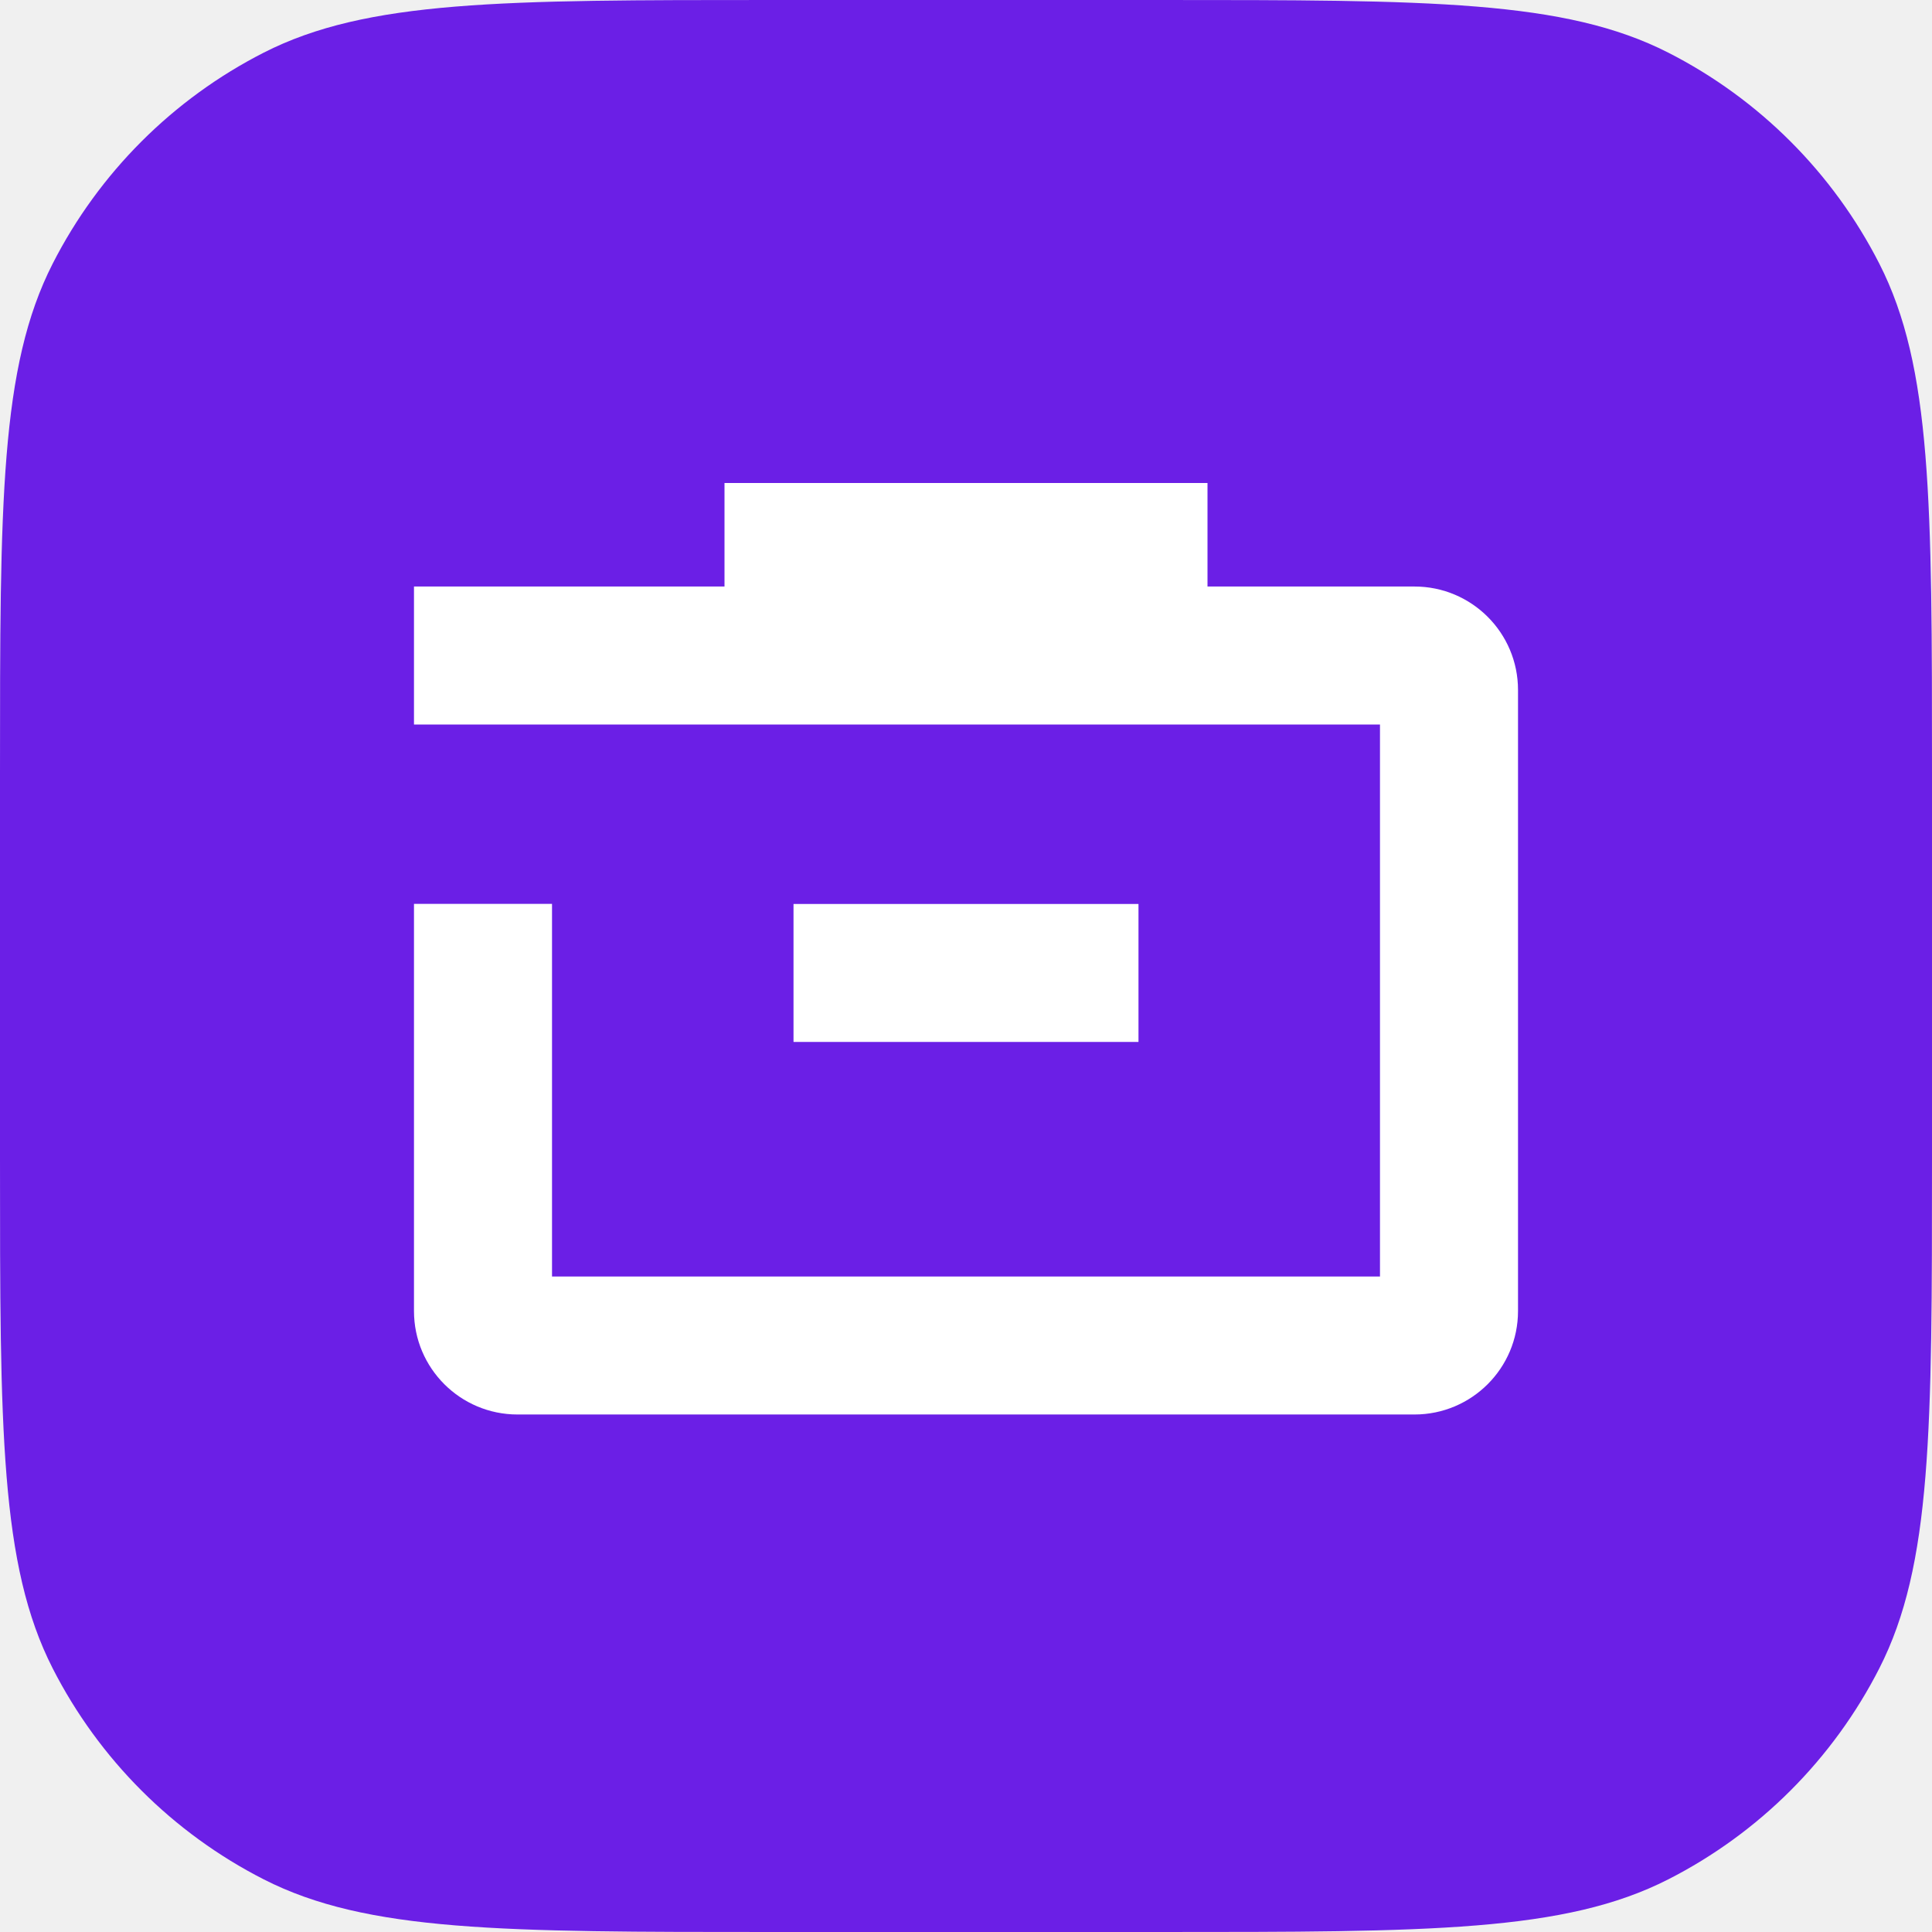
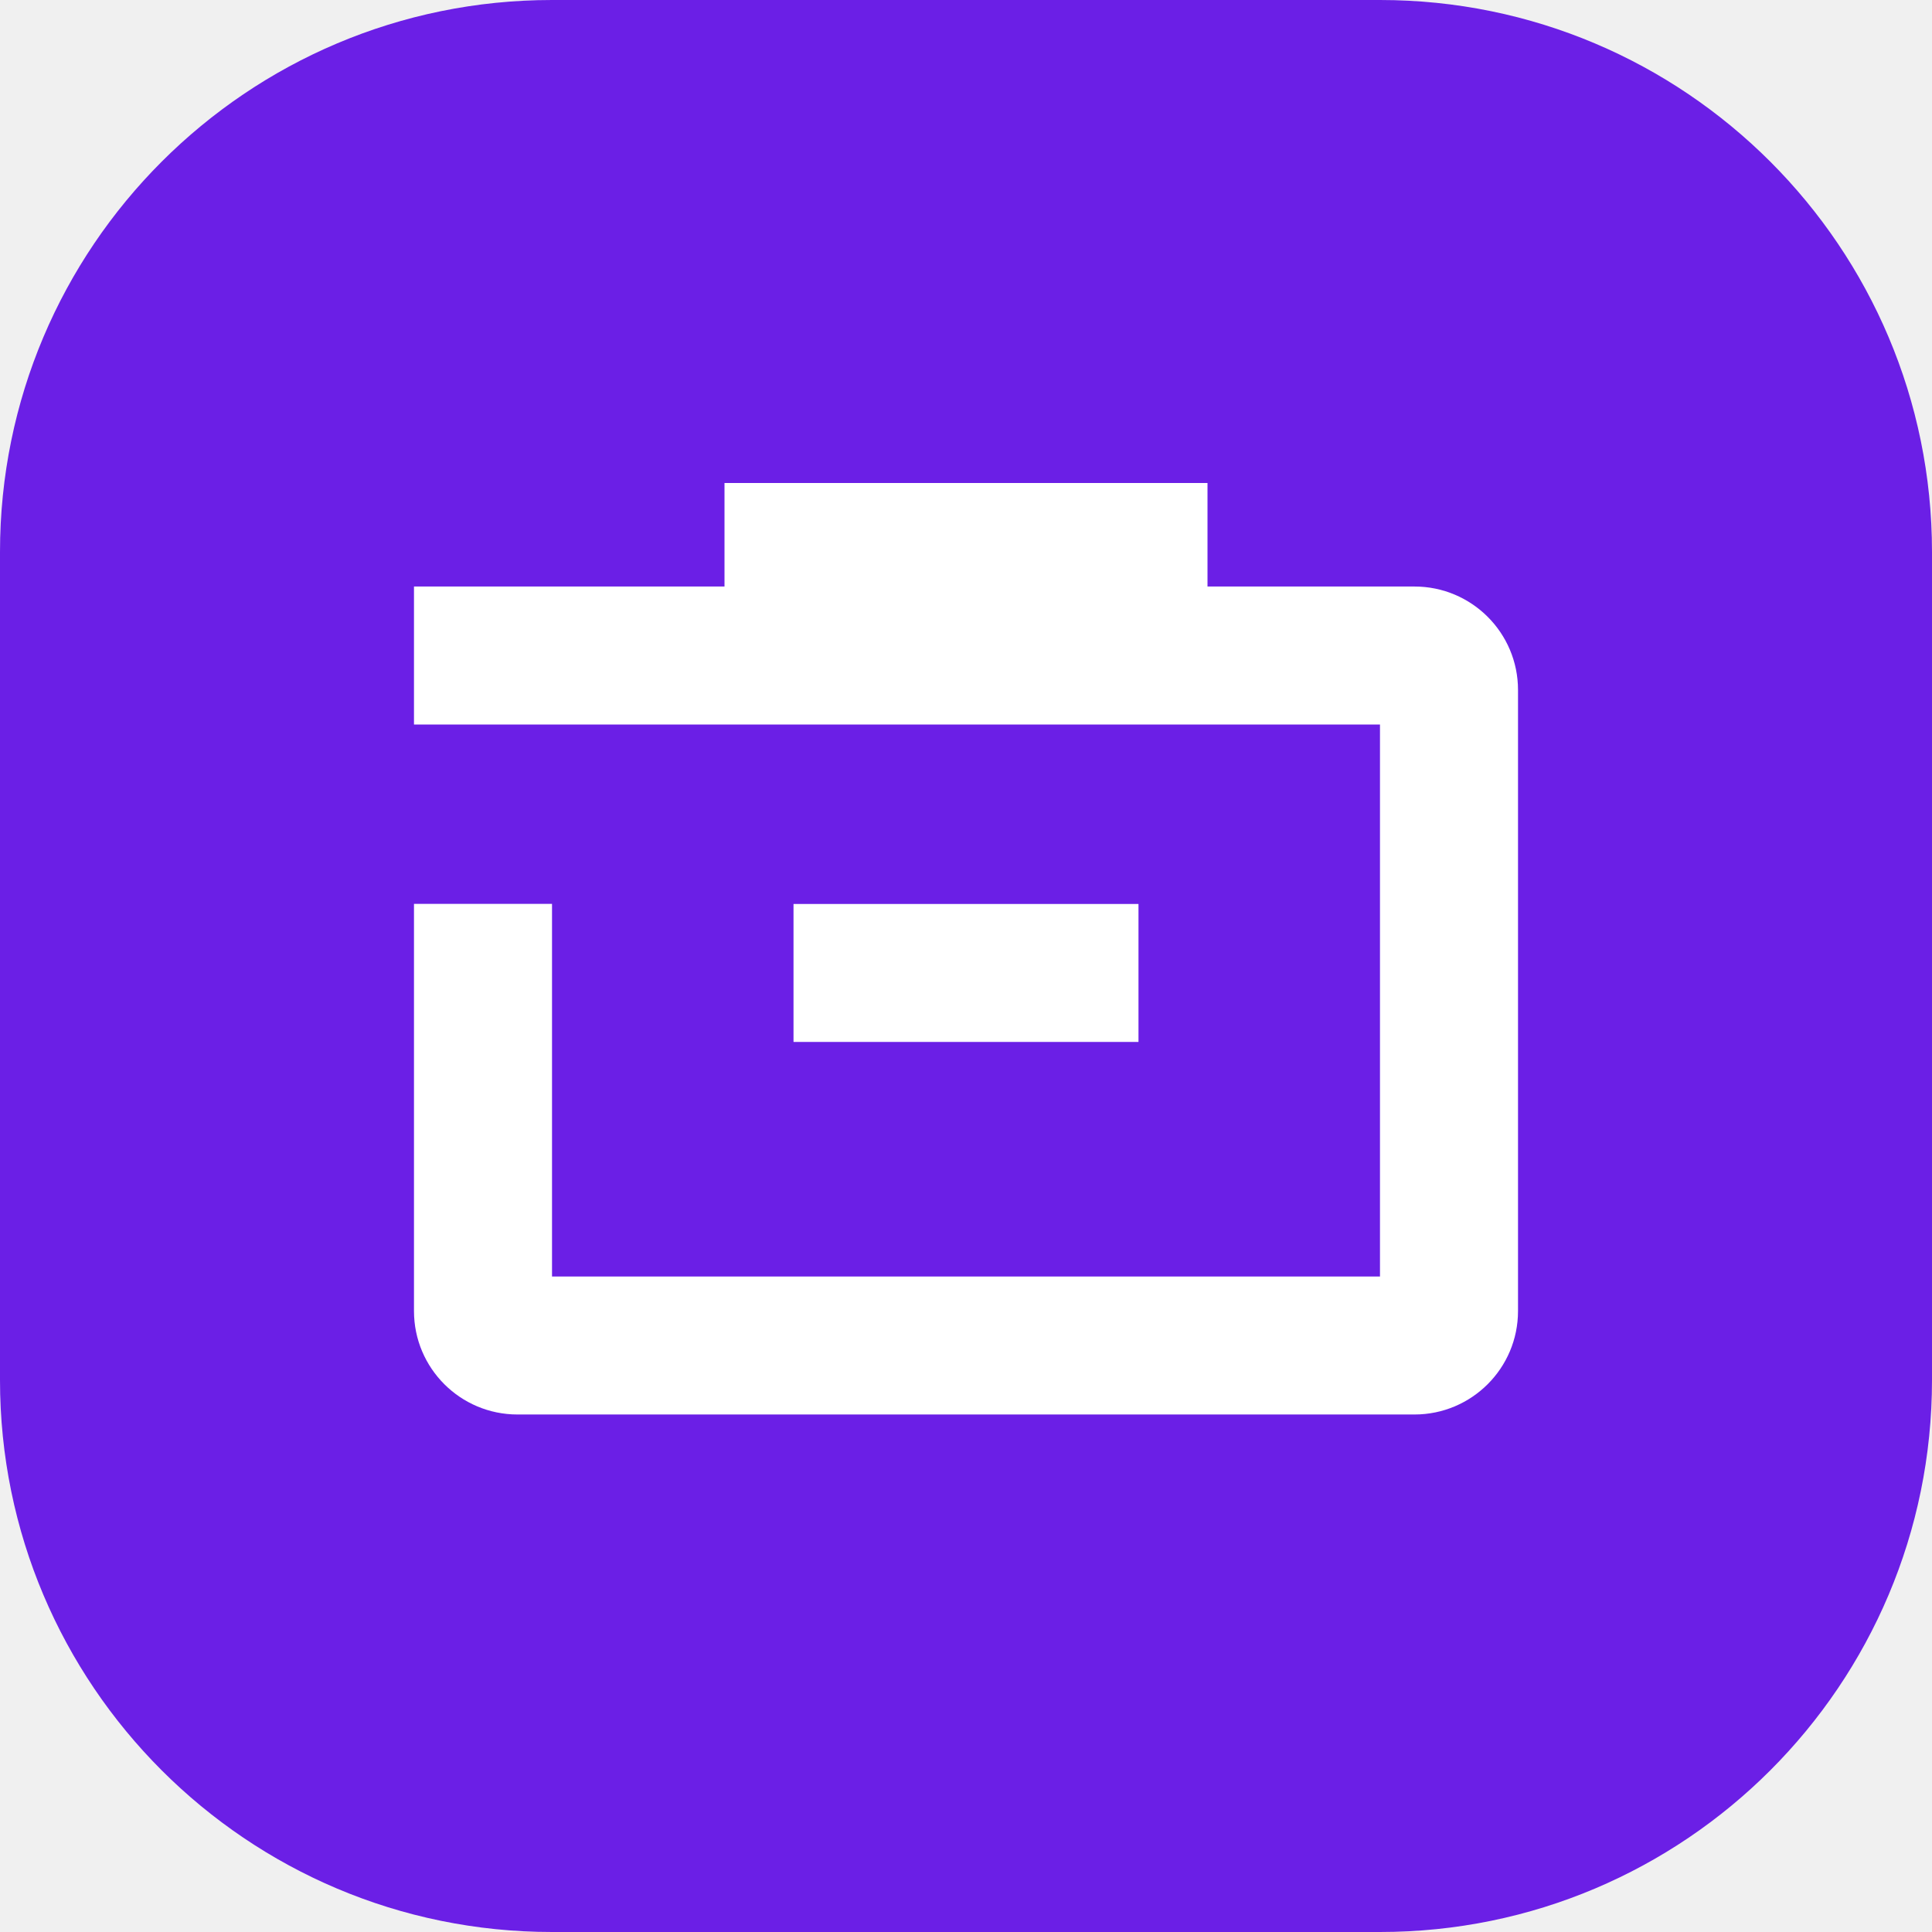
<svg xmlns="http://www.w3.org/2000/svg" width="36" height="36" viewBox="0 0 36 36" fill="none">
-   <path d="M0 14.4C0 9.36 0 6.839 0.981 4.914C1.844 3.221 3.221 1.844 4.914 0.981C6.839 0 9.36 0 14.4 0H21.6C26.64 0 29.161 0 31.086 0.981C32.779 1.844 34.156 3.221 35.019 4.914C36 6.839 36 9.36 36 14.4V21.6C36 26.64 36 29.161 35.019 31.086C34.156 32.779 32.779 34.156 31.086 35.019C29.161 36 26.64 36 21.6 36H14.4C9.36 36 6.839 36 4.914 35.019C3.221 34.156 1.844 32.779 0.981 31.086C0 29.161 0 26.64 0 21.6V14.4Z" fill="#6B1FE6" />
+   <rect width="36" height="36" rx="10.286" fill="#6B1FE6" />
  <path d="M22.5 10.929H26.357C27.422 10.929 28.286 11.792 28.286 12.857V24.429C28.286 25.494 27.422 26.357 26.357 26.357H9.643C8.578 26.357 7.714 25.494 7.714 24.429V16.842H10.286V23.786H25.714V13.5H7.714V10.929H13.5V9H22.5V10.929ZM21.214 19.415H14.786V16.844H21.214V19.415Z" fill="white" />
</svg>
